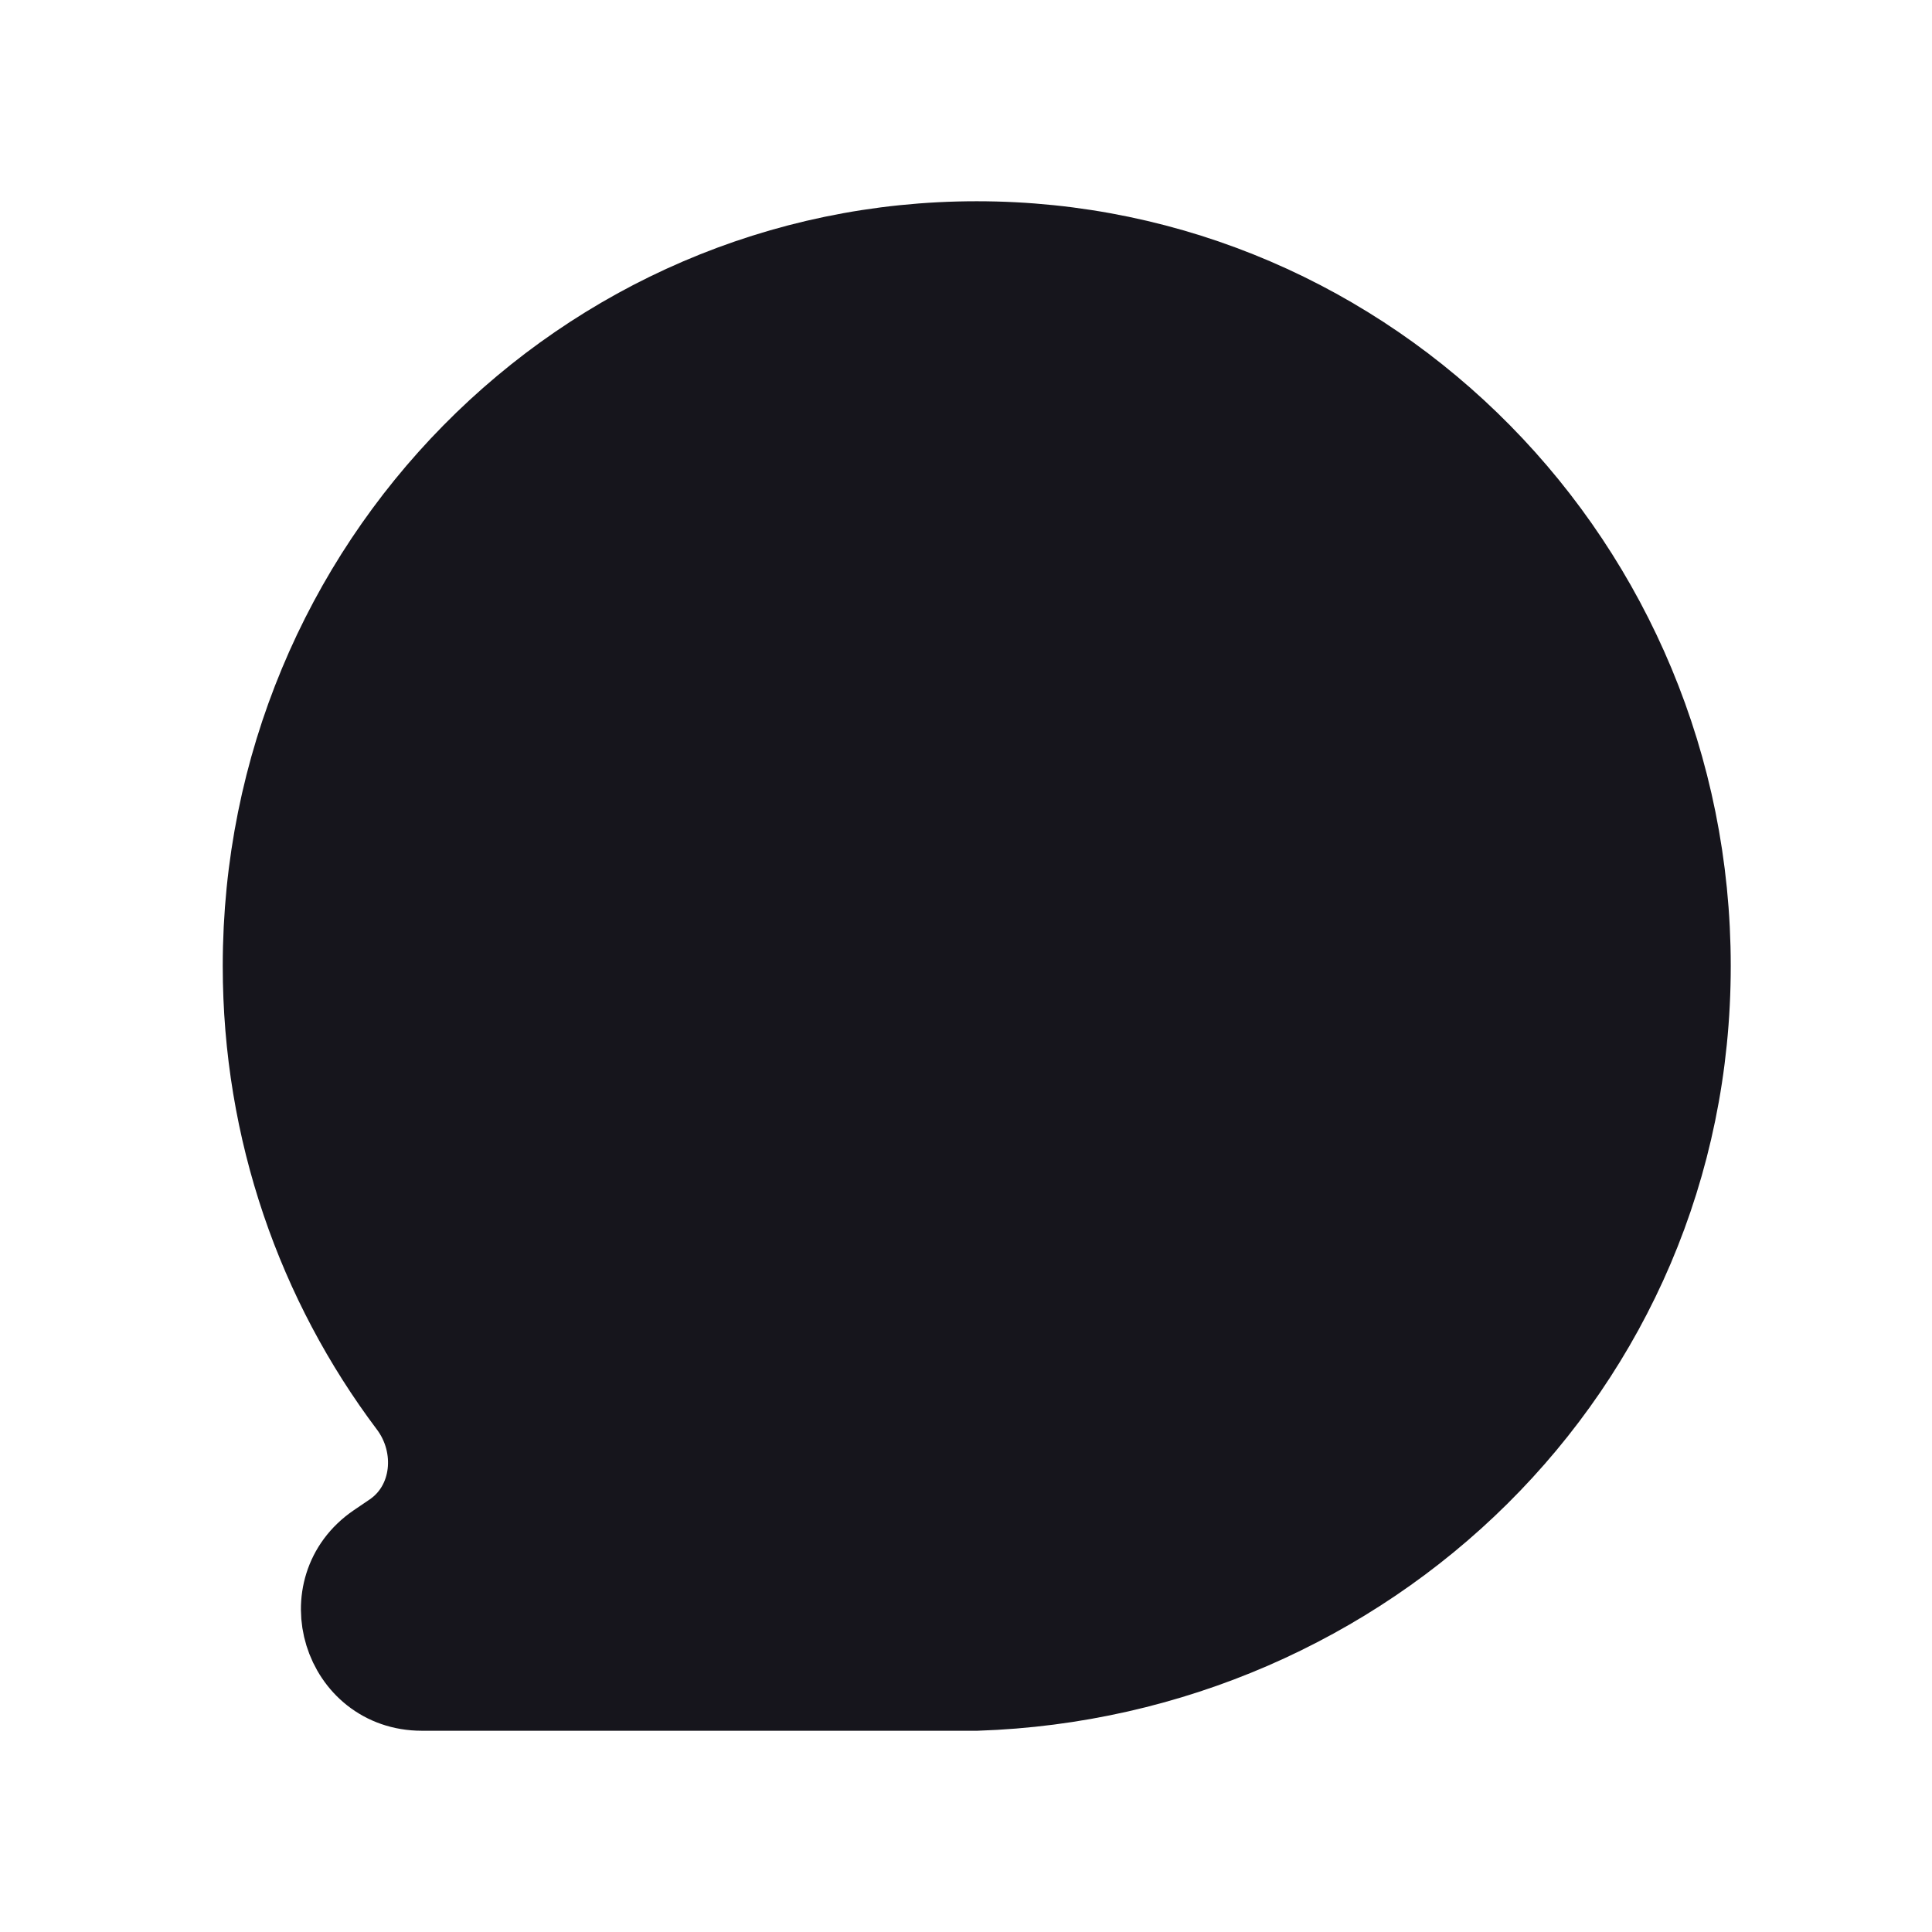
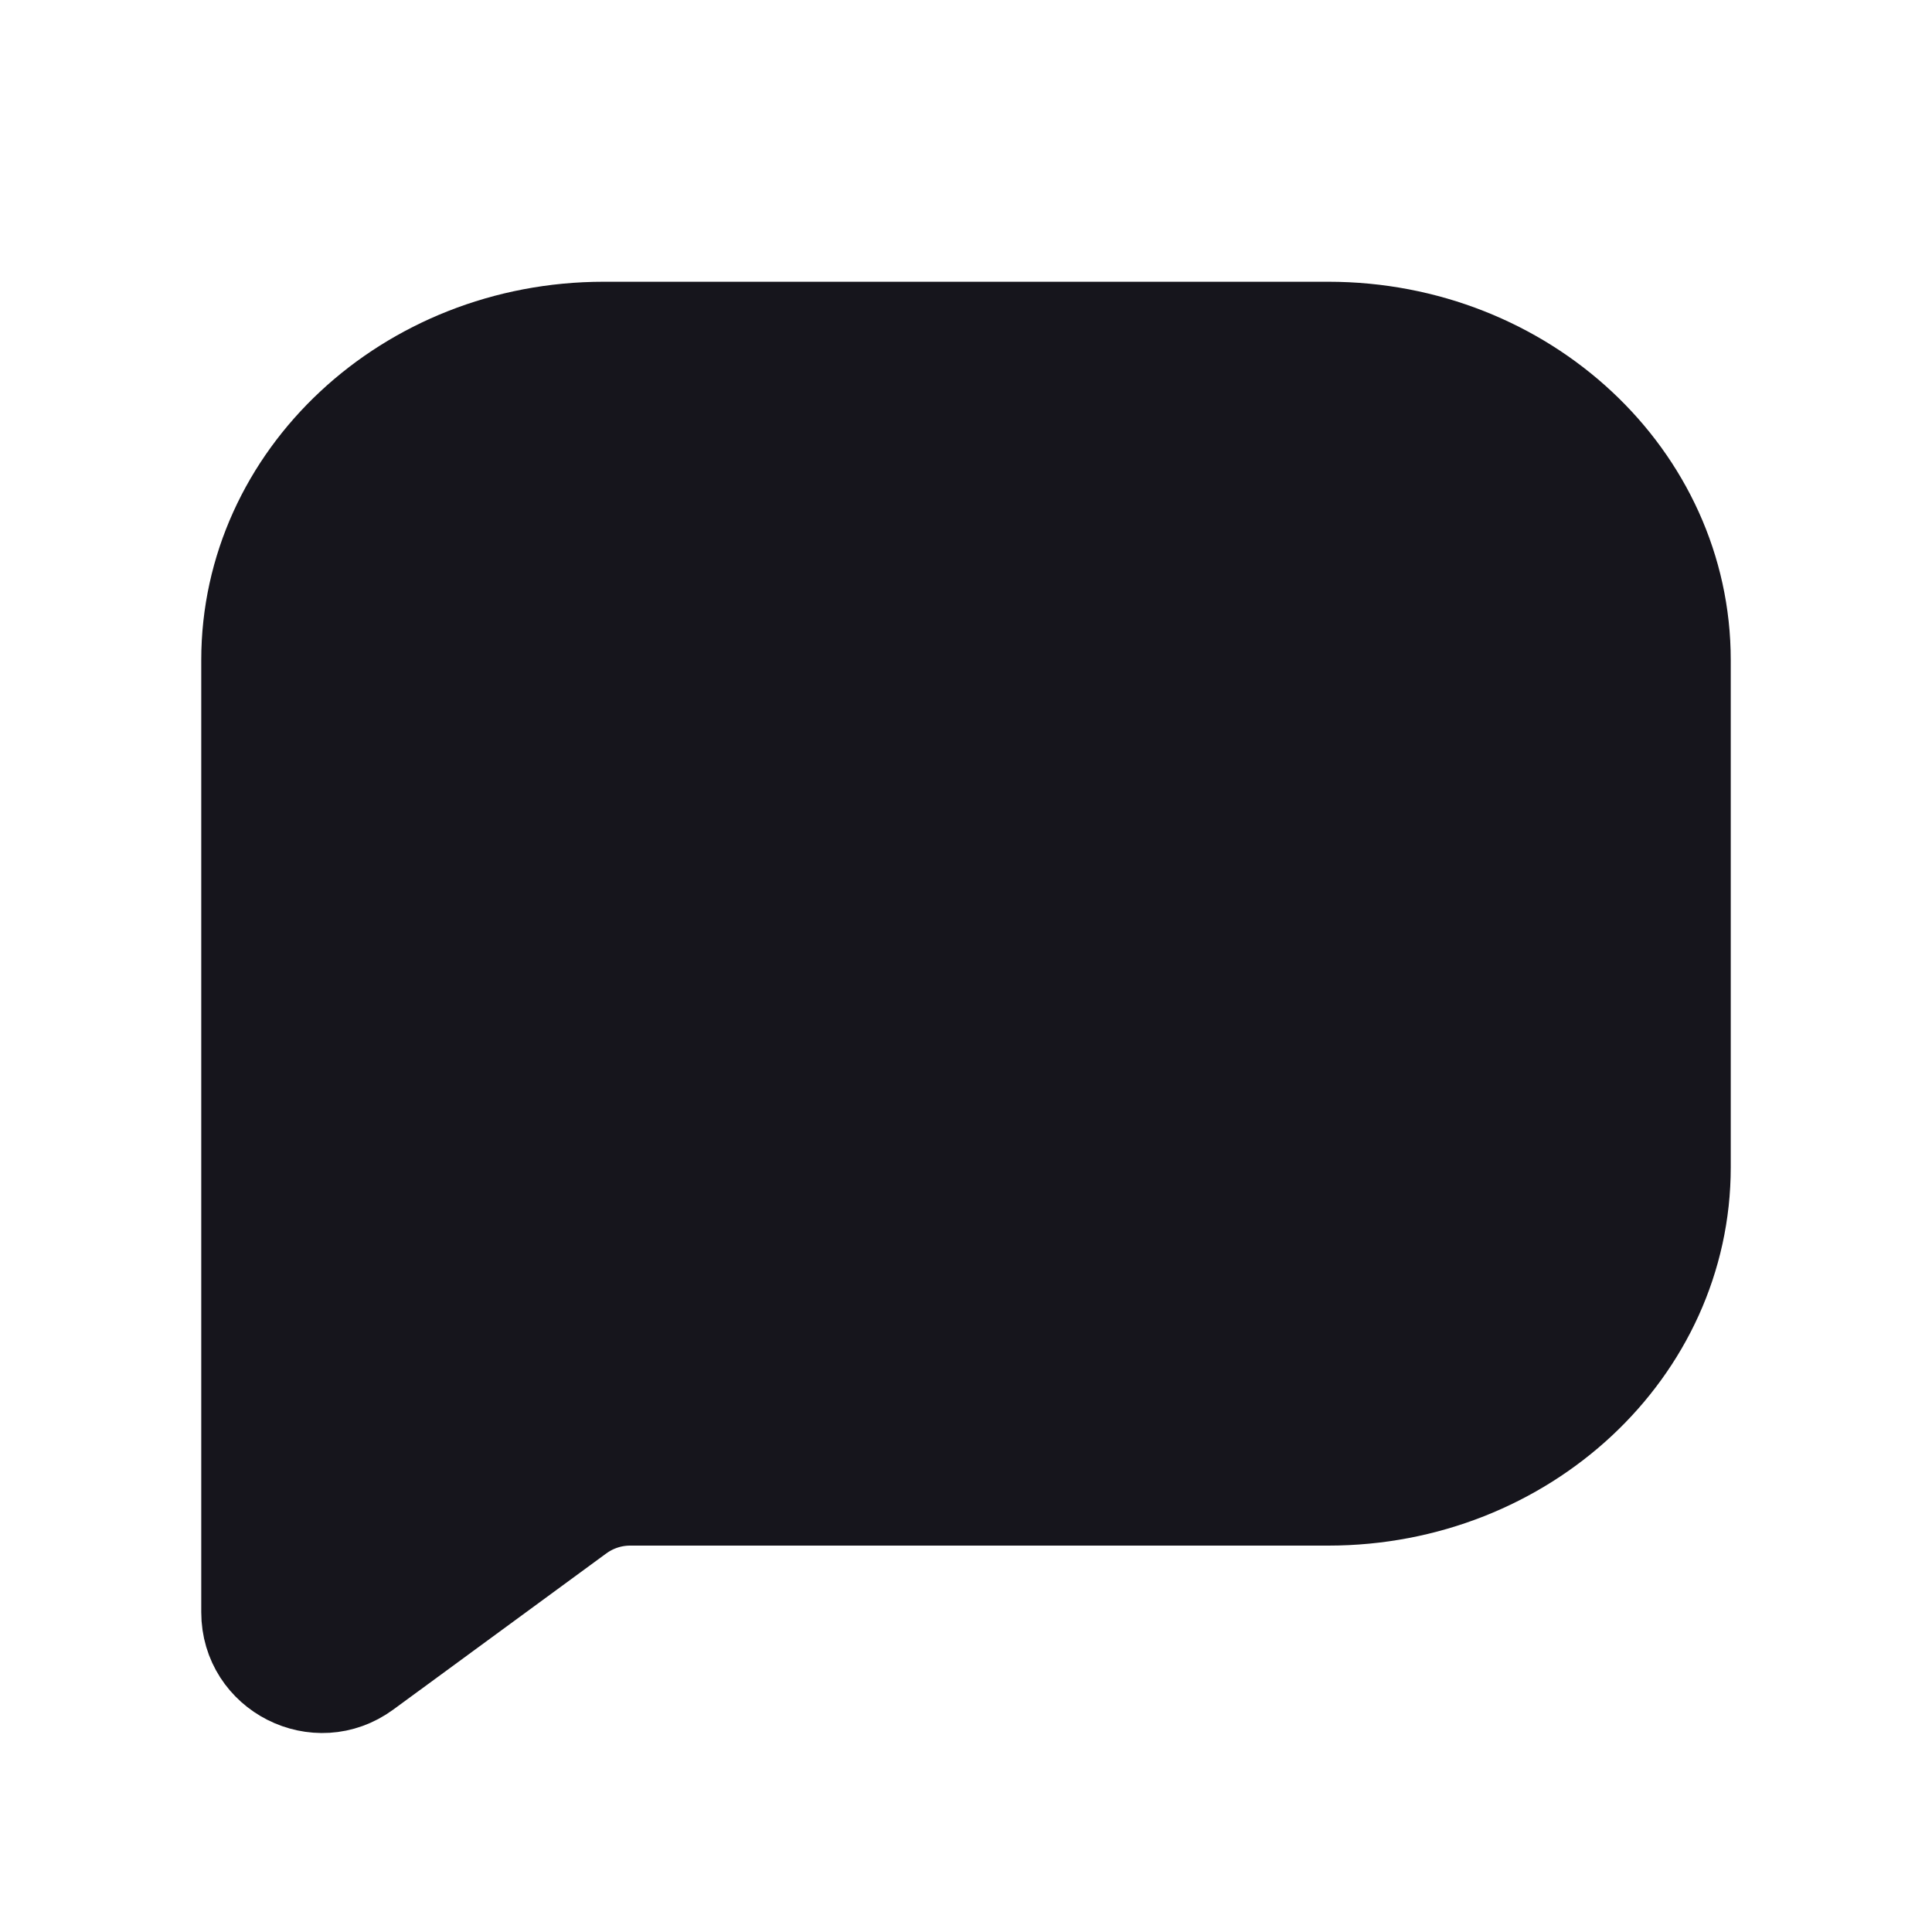
<svg xmlns="http://www.w3.org/2000/svg" width="24" height="24" viewBox="0 0 24 24" fill="none">
-   <path fill-rule="evenodd" clip-rule="evenodd" d="M21 12C21 7.029 17.03 3 12.133 3C7.236 3 3.267 7.029 3.267 12C3.267 14.052 3.943 15.944 5.082 17.458C5.457 17.956 5.39 18.687 4.875 19.039L4.676 19.174C3.864 19.728 4.256 21 5.24 21H12.133C16.953 20.84 21 17.026 21 12Z" fill="#16151C" stroke="#16151C" />
+   <path fill-rule="evenodd" clip-rule="evenodd" d="M7.5 4C5.015 4 3 5.88 3 8.2V20.027C3 20.846 3.931 21.317 4.591 20.833L7.236 18.894C7.408 18.768 7.615 18.7 7.827 18.7H16.5C18.985 18.7 21 16.82 21 14.5V8.2C21 5.88 18.985 4 16.5 4H7.5Z" fill="#16151C" stroke="#16151C" stroke-linejoin="round" />
</svg>
